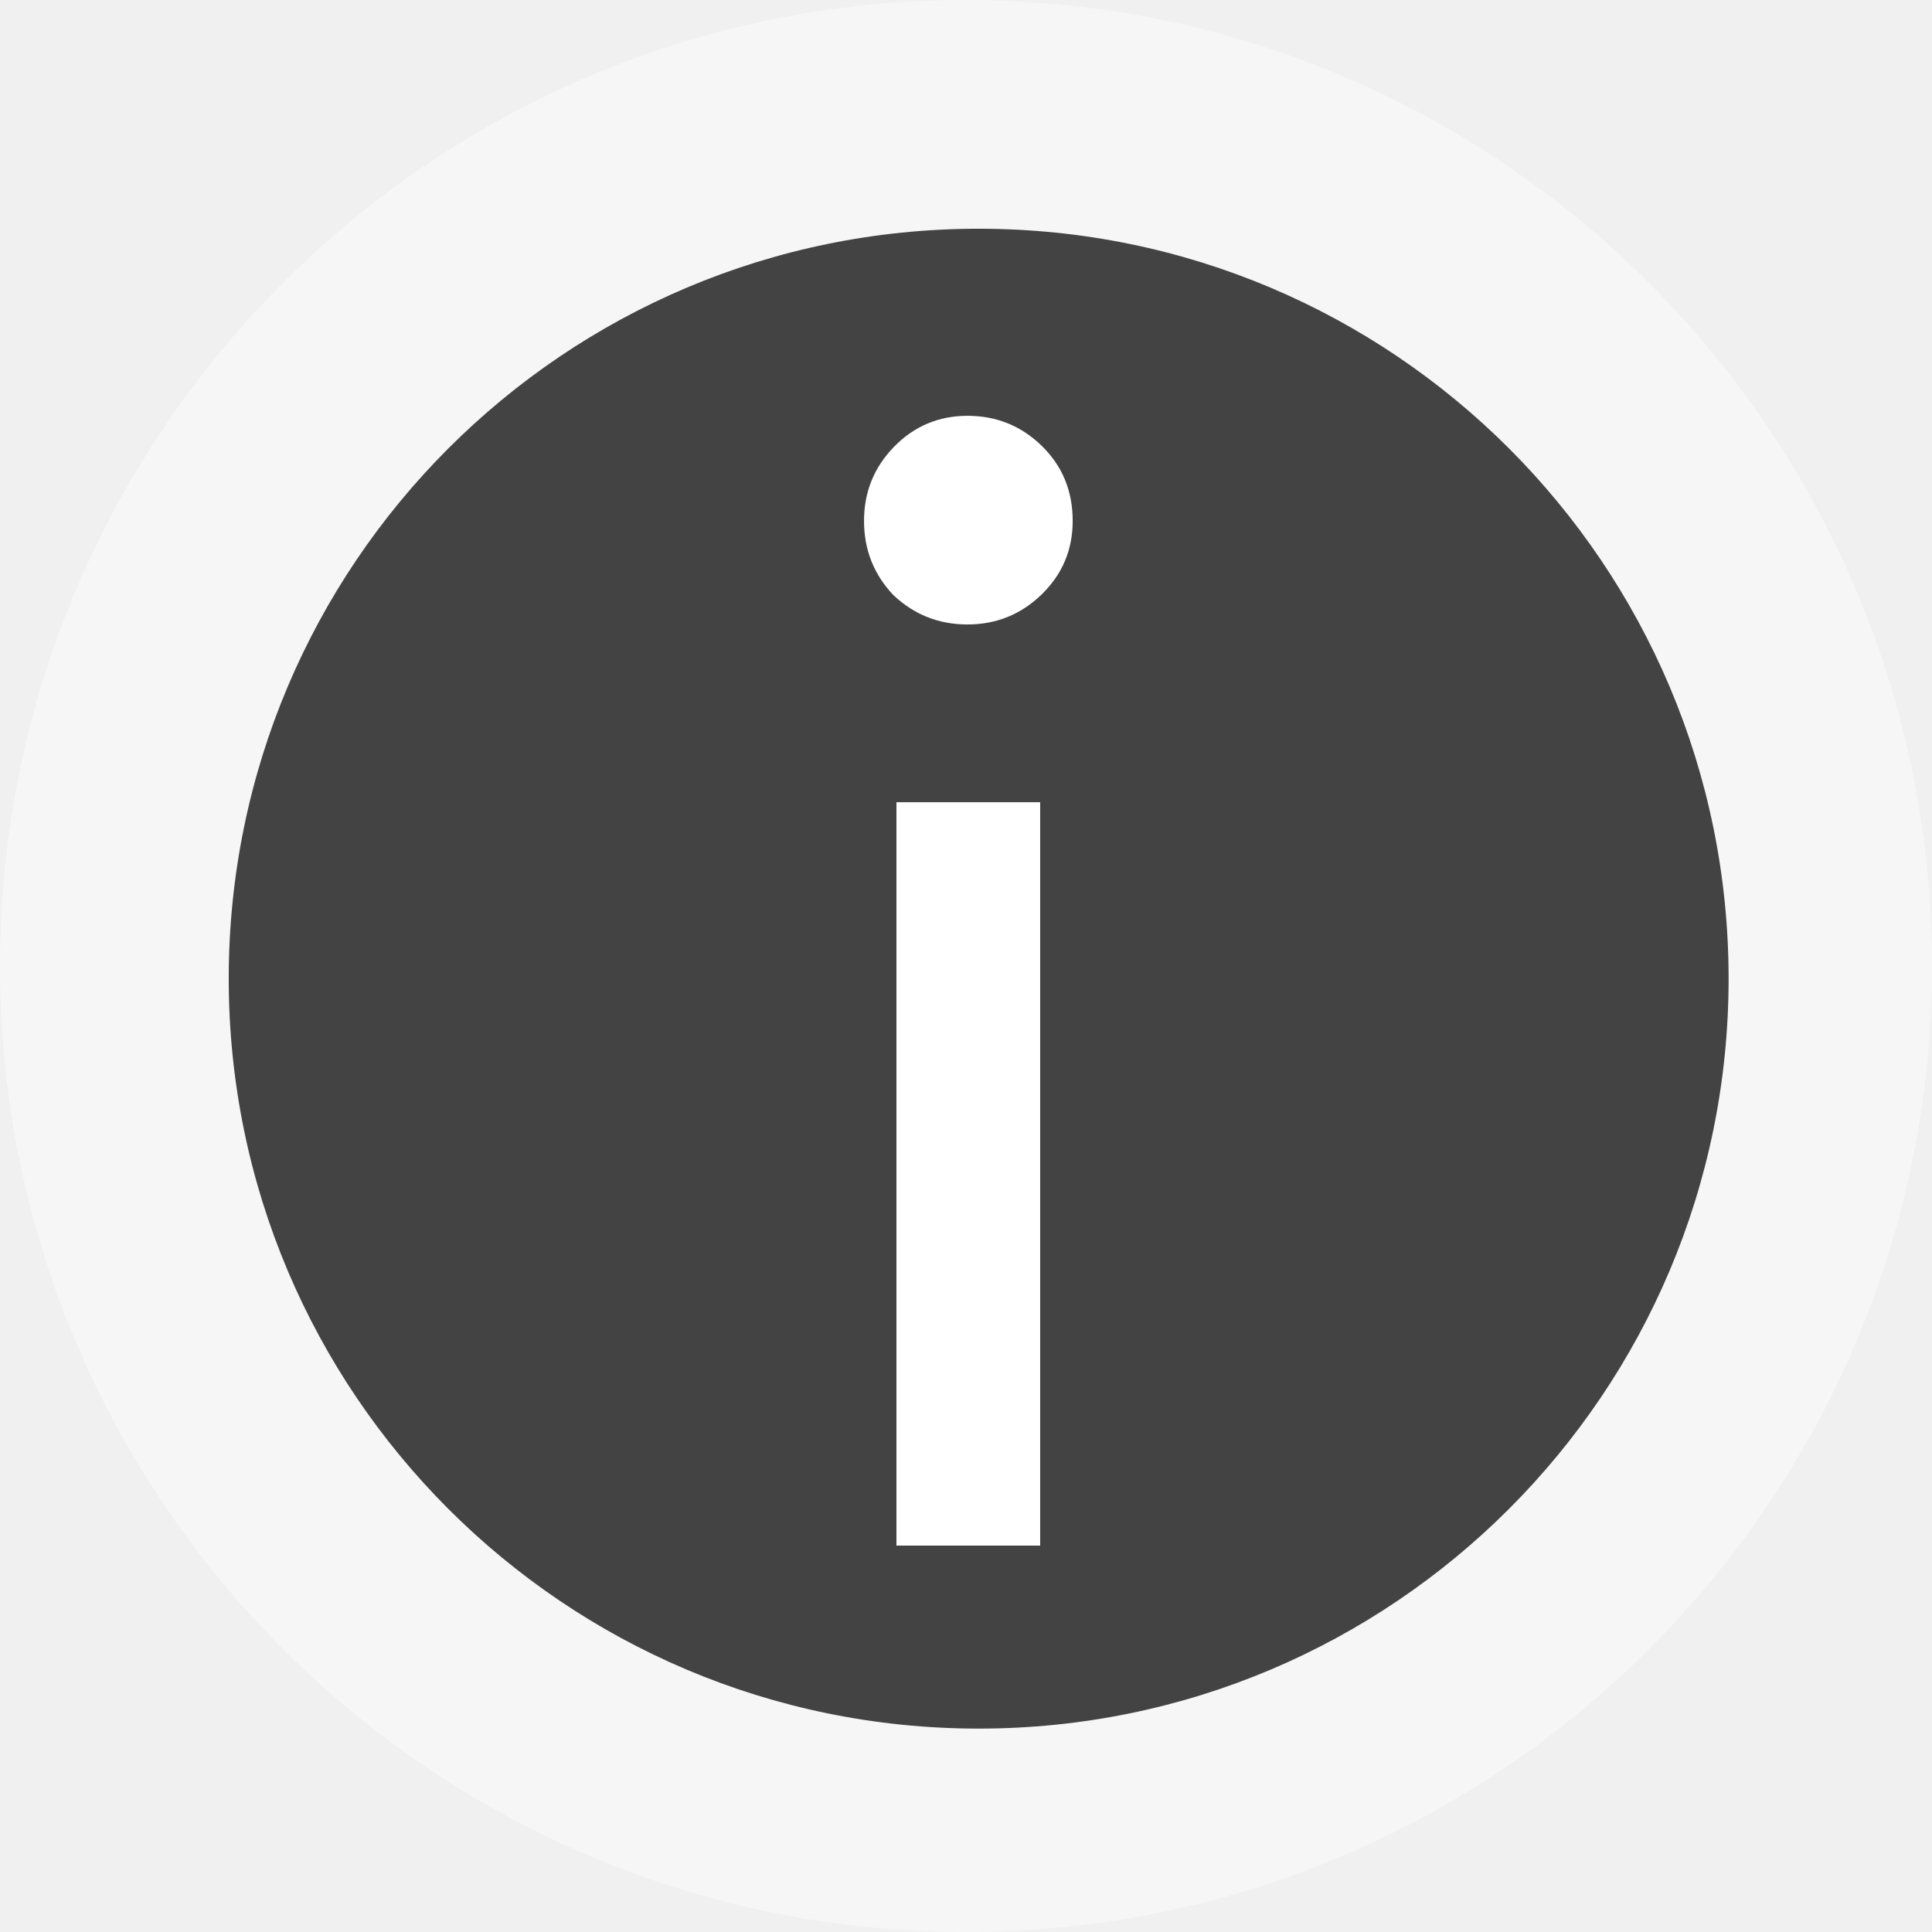
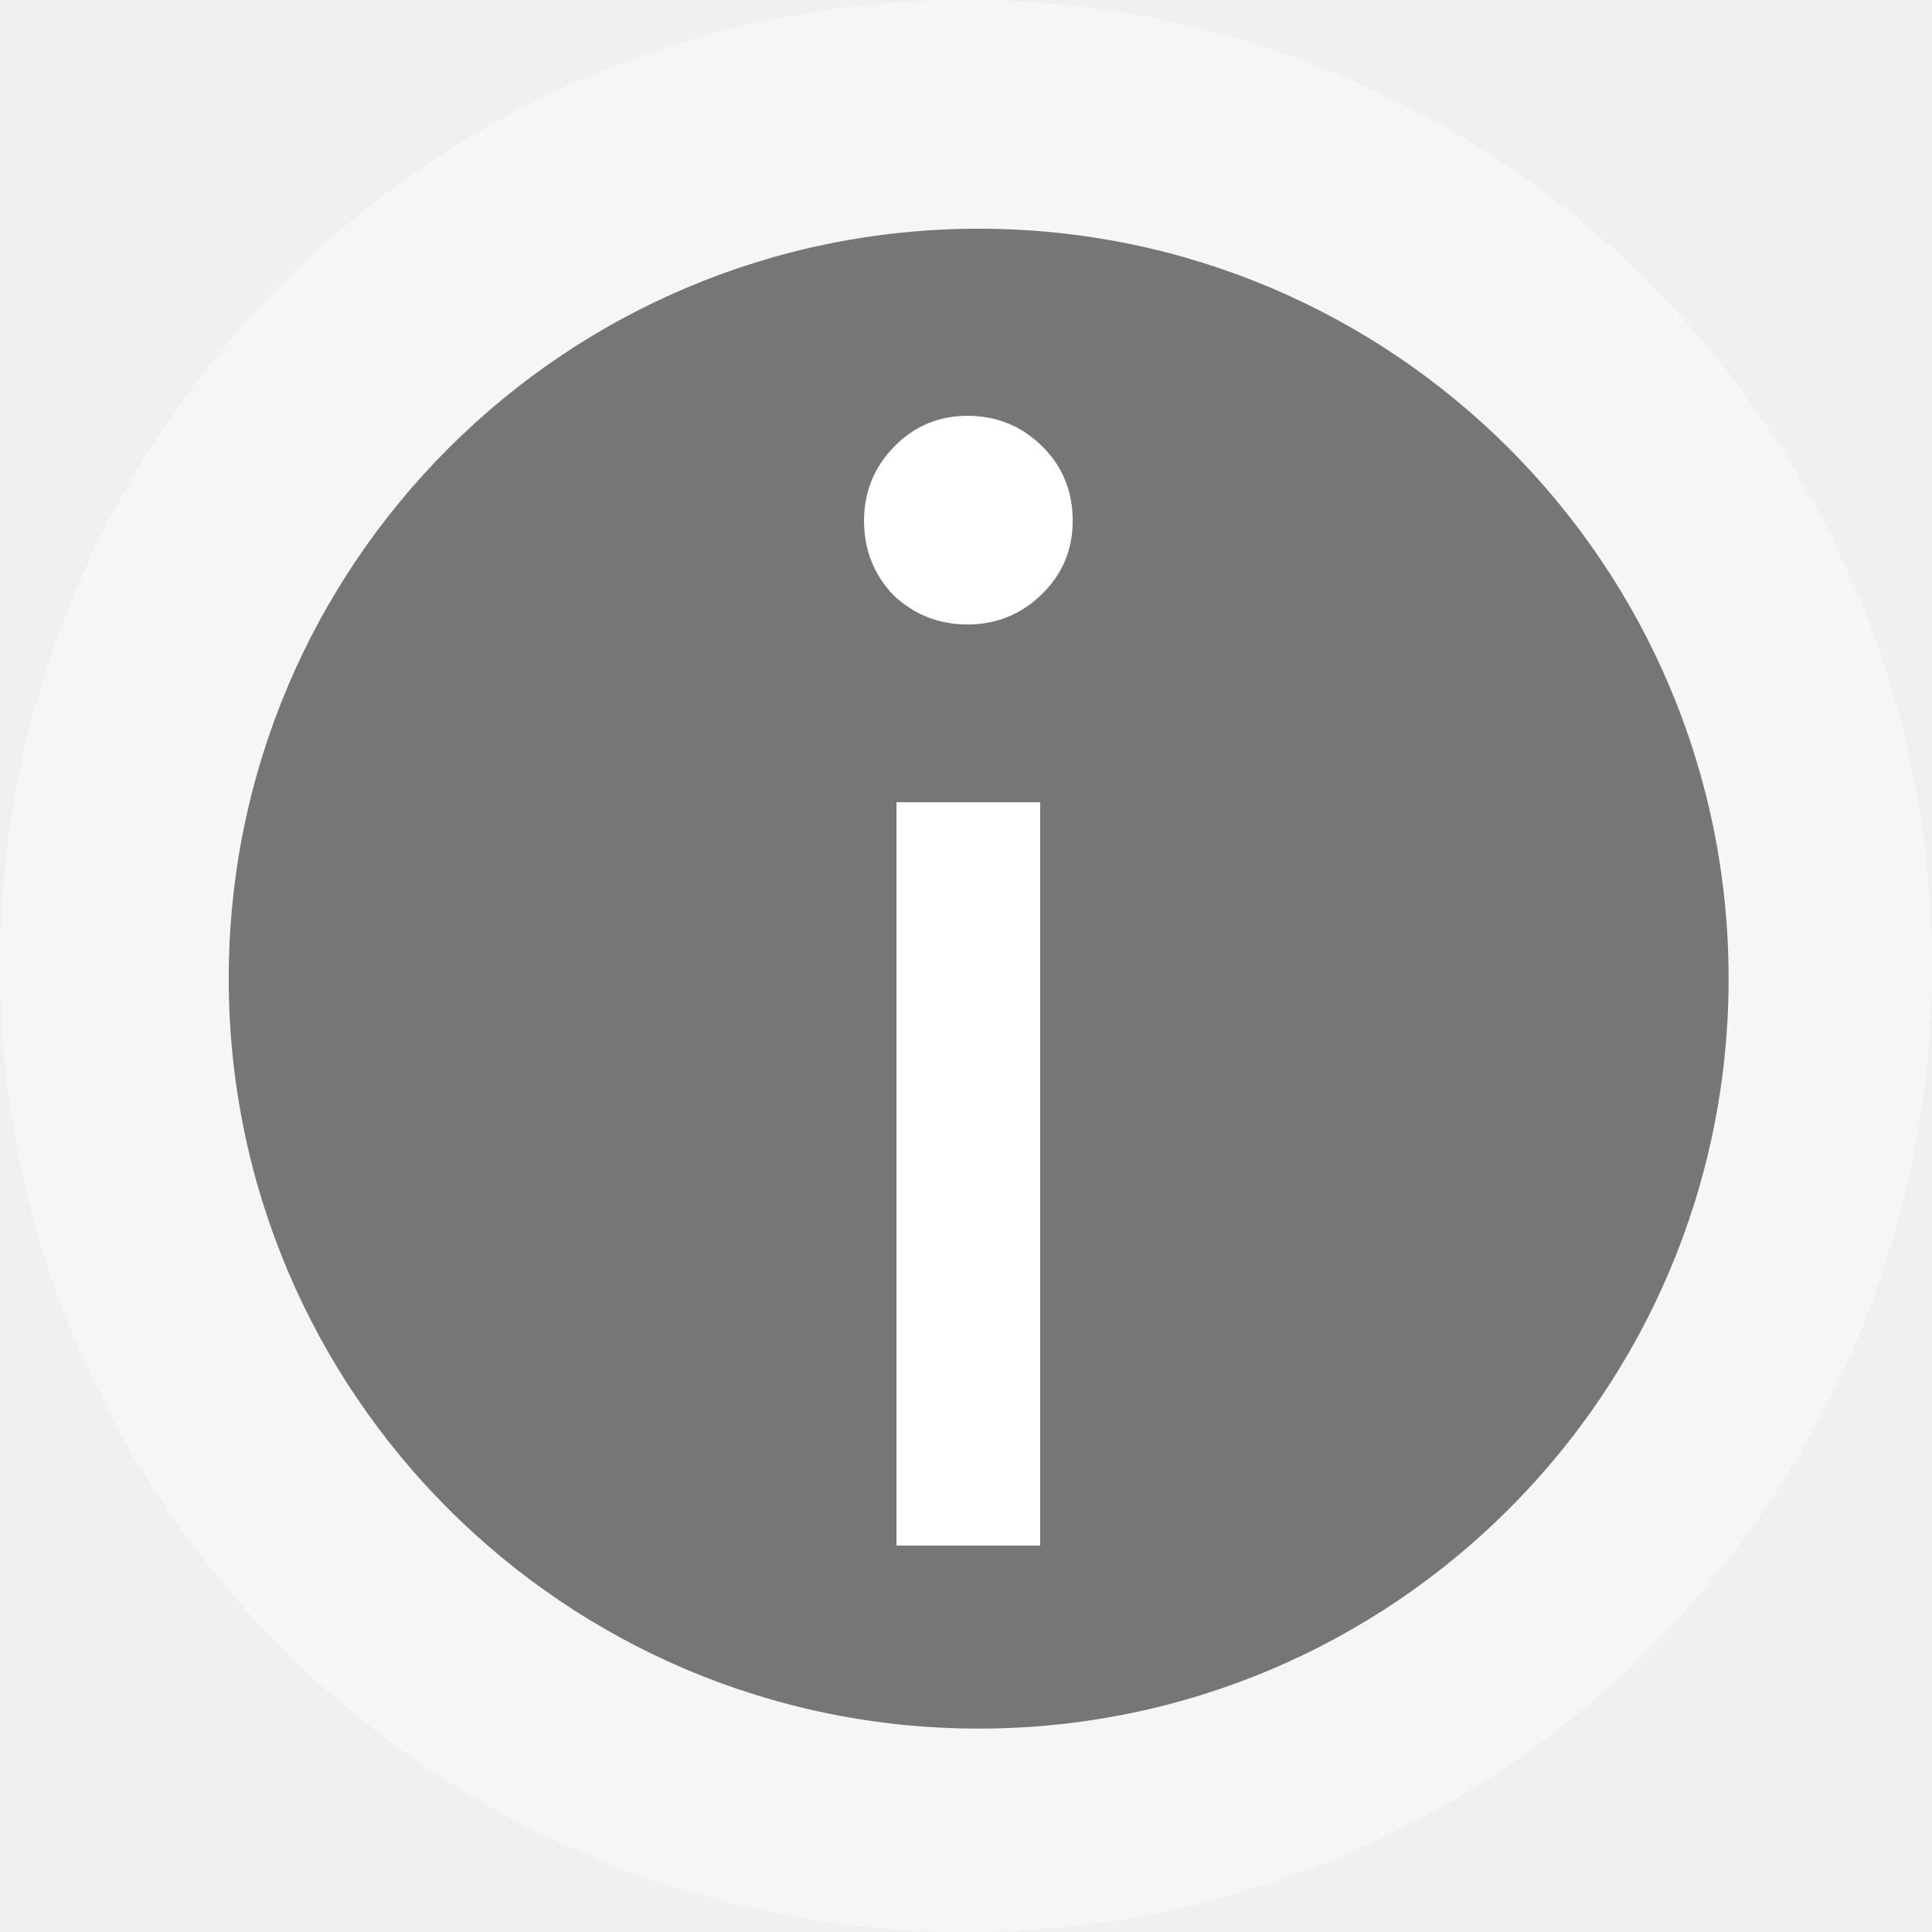
<svg xmlns="http://www.w3.org/2000/svg" width="18px" height="18px" viewBox="0 0 18 18" version="1.1">
  <g id="Page-1" stroke="none" stroke-width="1" fill="none" fill-rule="evenodd">
-     <g id="questionmark">
+     <g id="info">
      <circle id="Oval" fill="#F6F6F6" cx="9" cy="9" r="9" />
-       <circle id="Oval_1_" fill="#434343" cx="9.118" cy="9.118" r="6.987" />
-       <path d="M9.691,14.4 L8.352,14.4 L8.352,7.474 L9.691,7.474 L9.691,14.4 Z M8.323,5.544 C8.141,5.352 8.05,5.122 8.05,4.853 C8.05,4.584 8.143,4.354 8.33,4.162 C8.518,3.97 8.746,3.874 9.014,3.874 C9.283,3.874 9.514,3.967 9.706,4.154 C9.898,4.342 9.994,4.574 9.994,4.853 C9.994,5.122 9.898,5.35 9.706,5.537 C9.514,5.724 9.283,5.818 9.014,5.818 C8.746,5.818 8.515,5.726 8.323,5.544 Z" id="i" fill="#FFFFFF" />
+       <circle id="Oval_1_" fill="#767676" cx="9.118" cy="9.118" r="6.987" />
+       <path d="M9.691,14.4 L8.352,14.4 L8.352,7.474 L9.691,7.474 L9.691,14.4 Z M8.323,5.544 C8.141,5.352 8.05,5.122 8.05,4.853 C8.05,4.584 8.143,4.354 8.33,4.162 C8.518,3.97 8.746,3.874 9.014,3.874 C9.283,3.874 9.514,3.967 9.706,4.154 C9.898,4.342 9.994,4.574 9.994,4.853 C9.994,5.122 9.898,5.35 9.706,5.537 C9.514,5.724 9.283,5.818 9.014,5.818 C8.746,5.818 8.515,5.726 8.323,5.544 Z" id="i" fill="#FFFFFF" fill-rule="nonzero" />
    </g>
  </g>
</svg>
